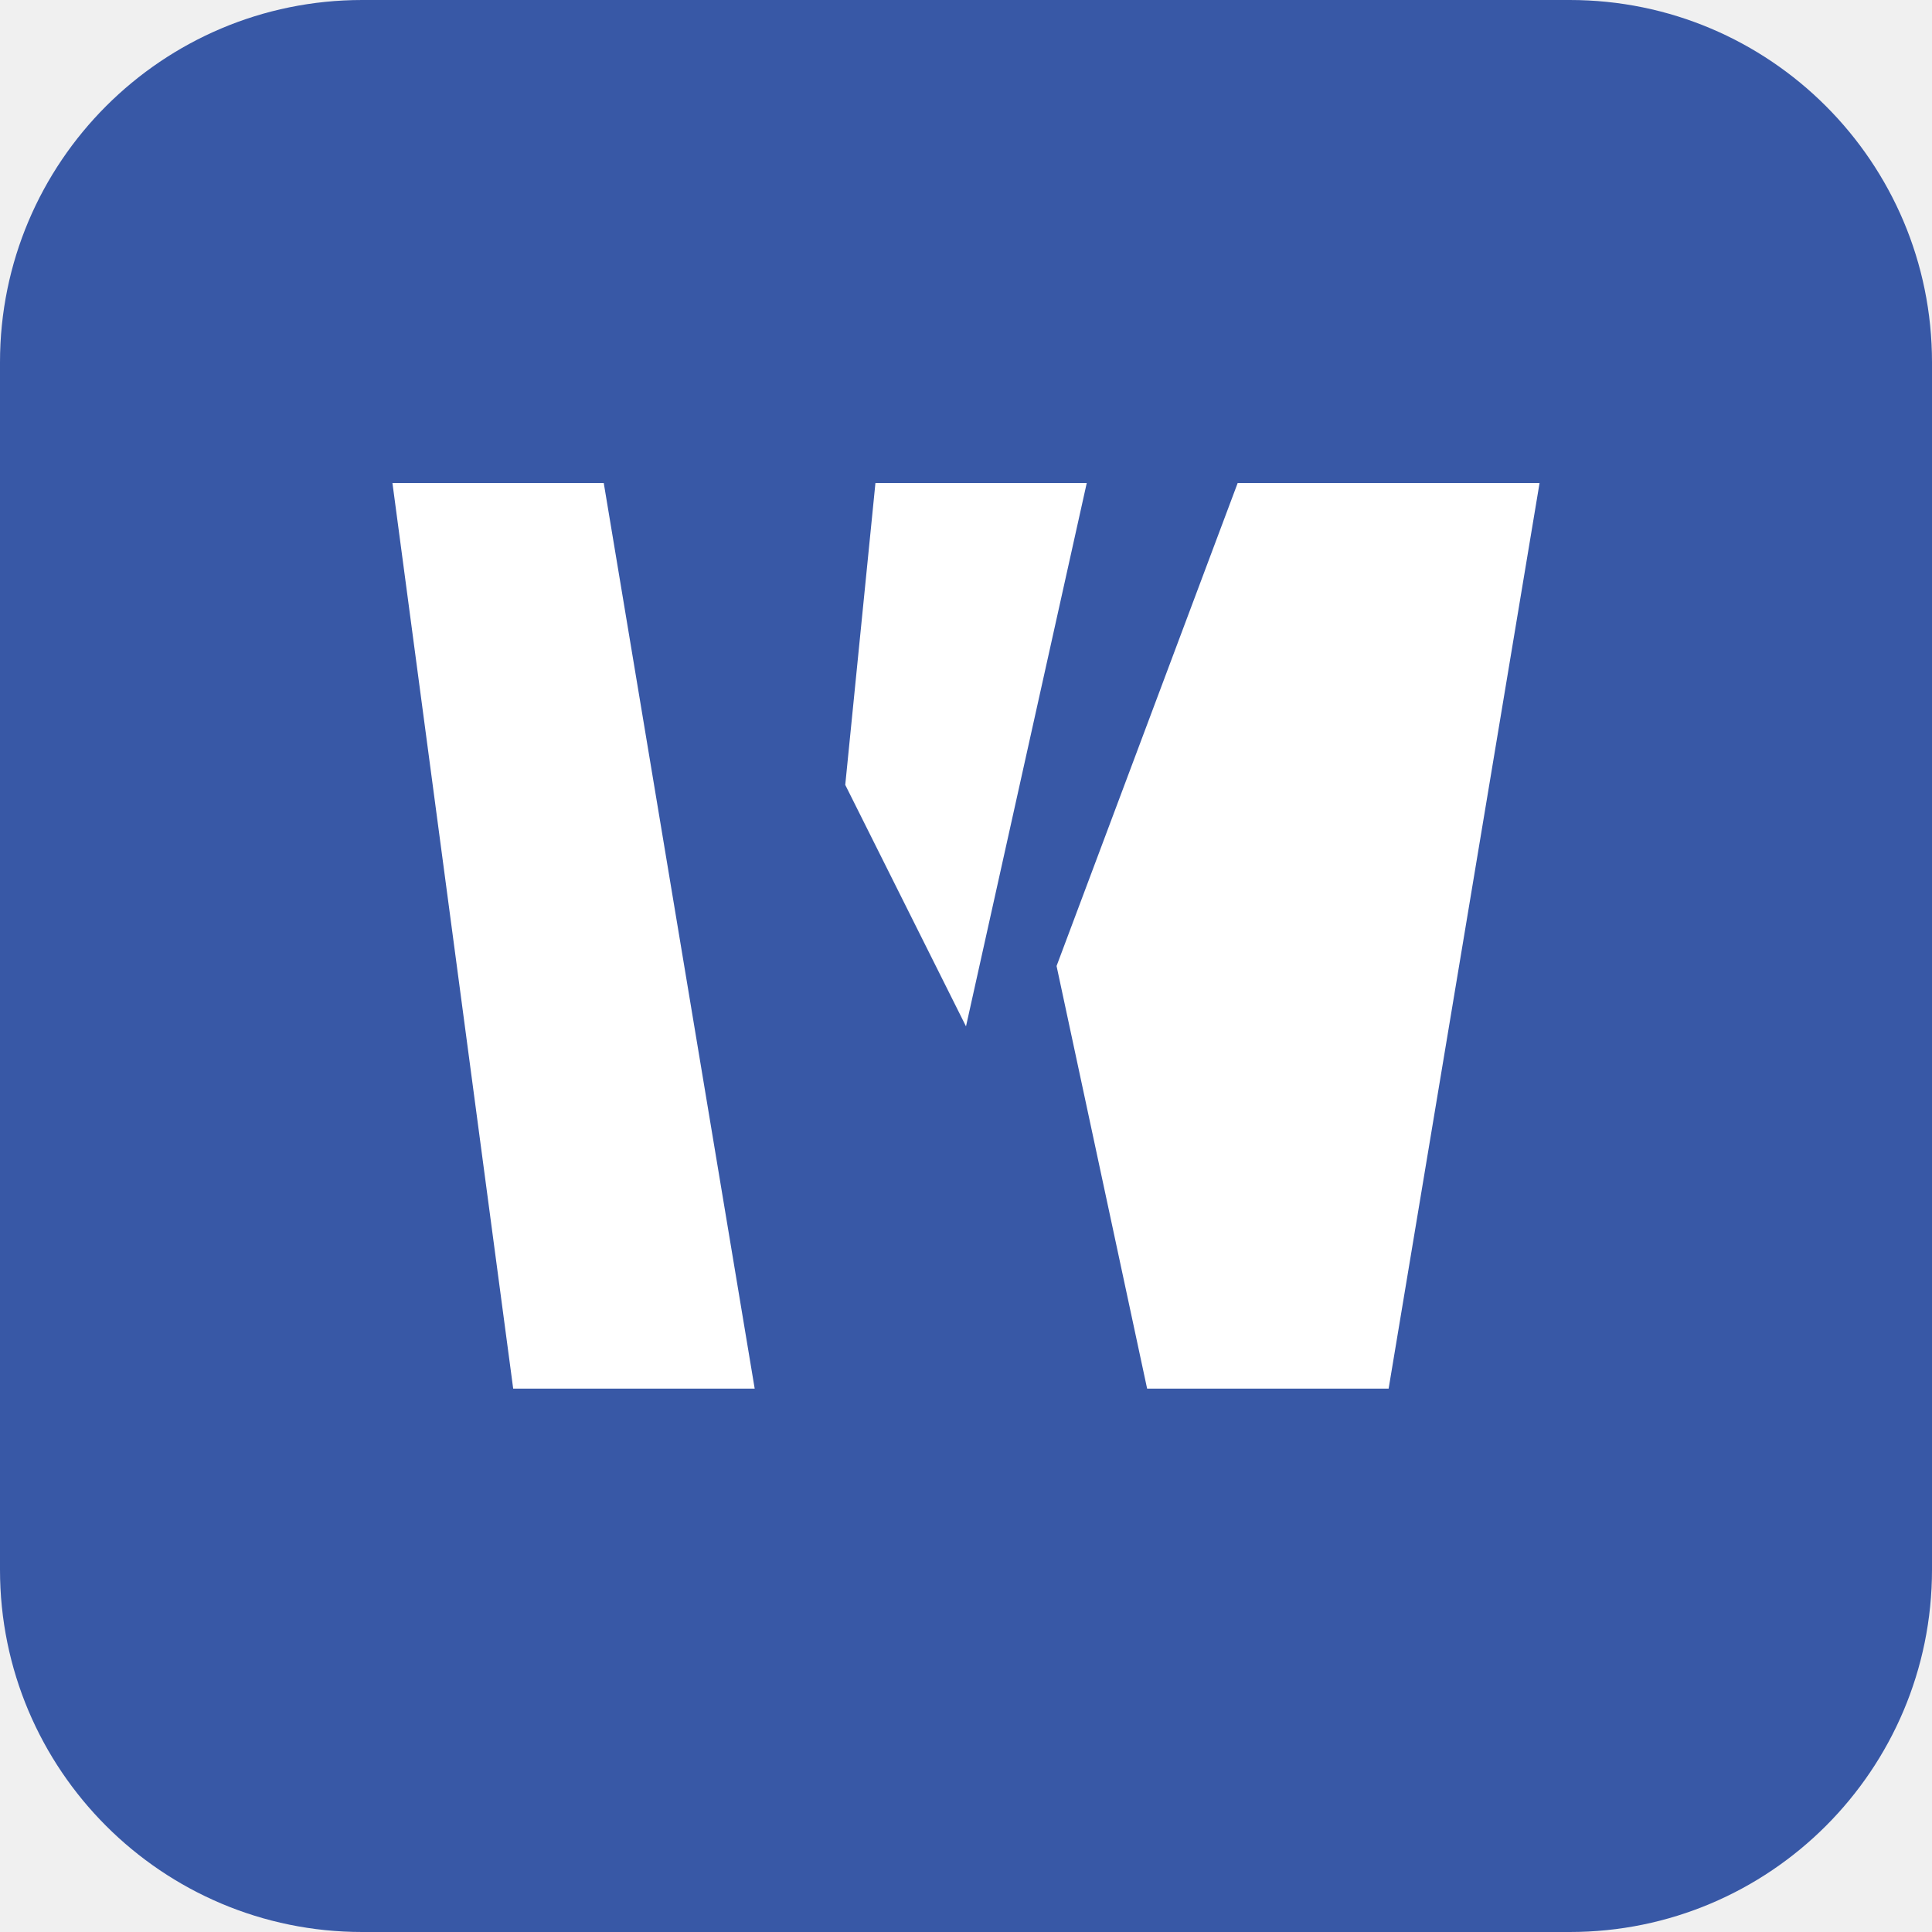
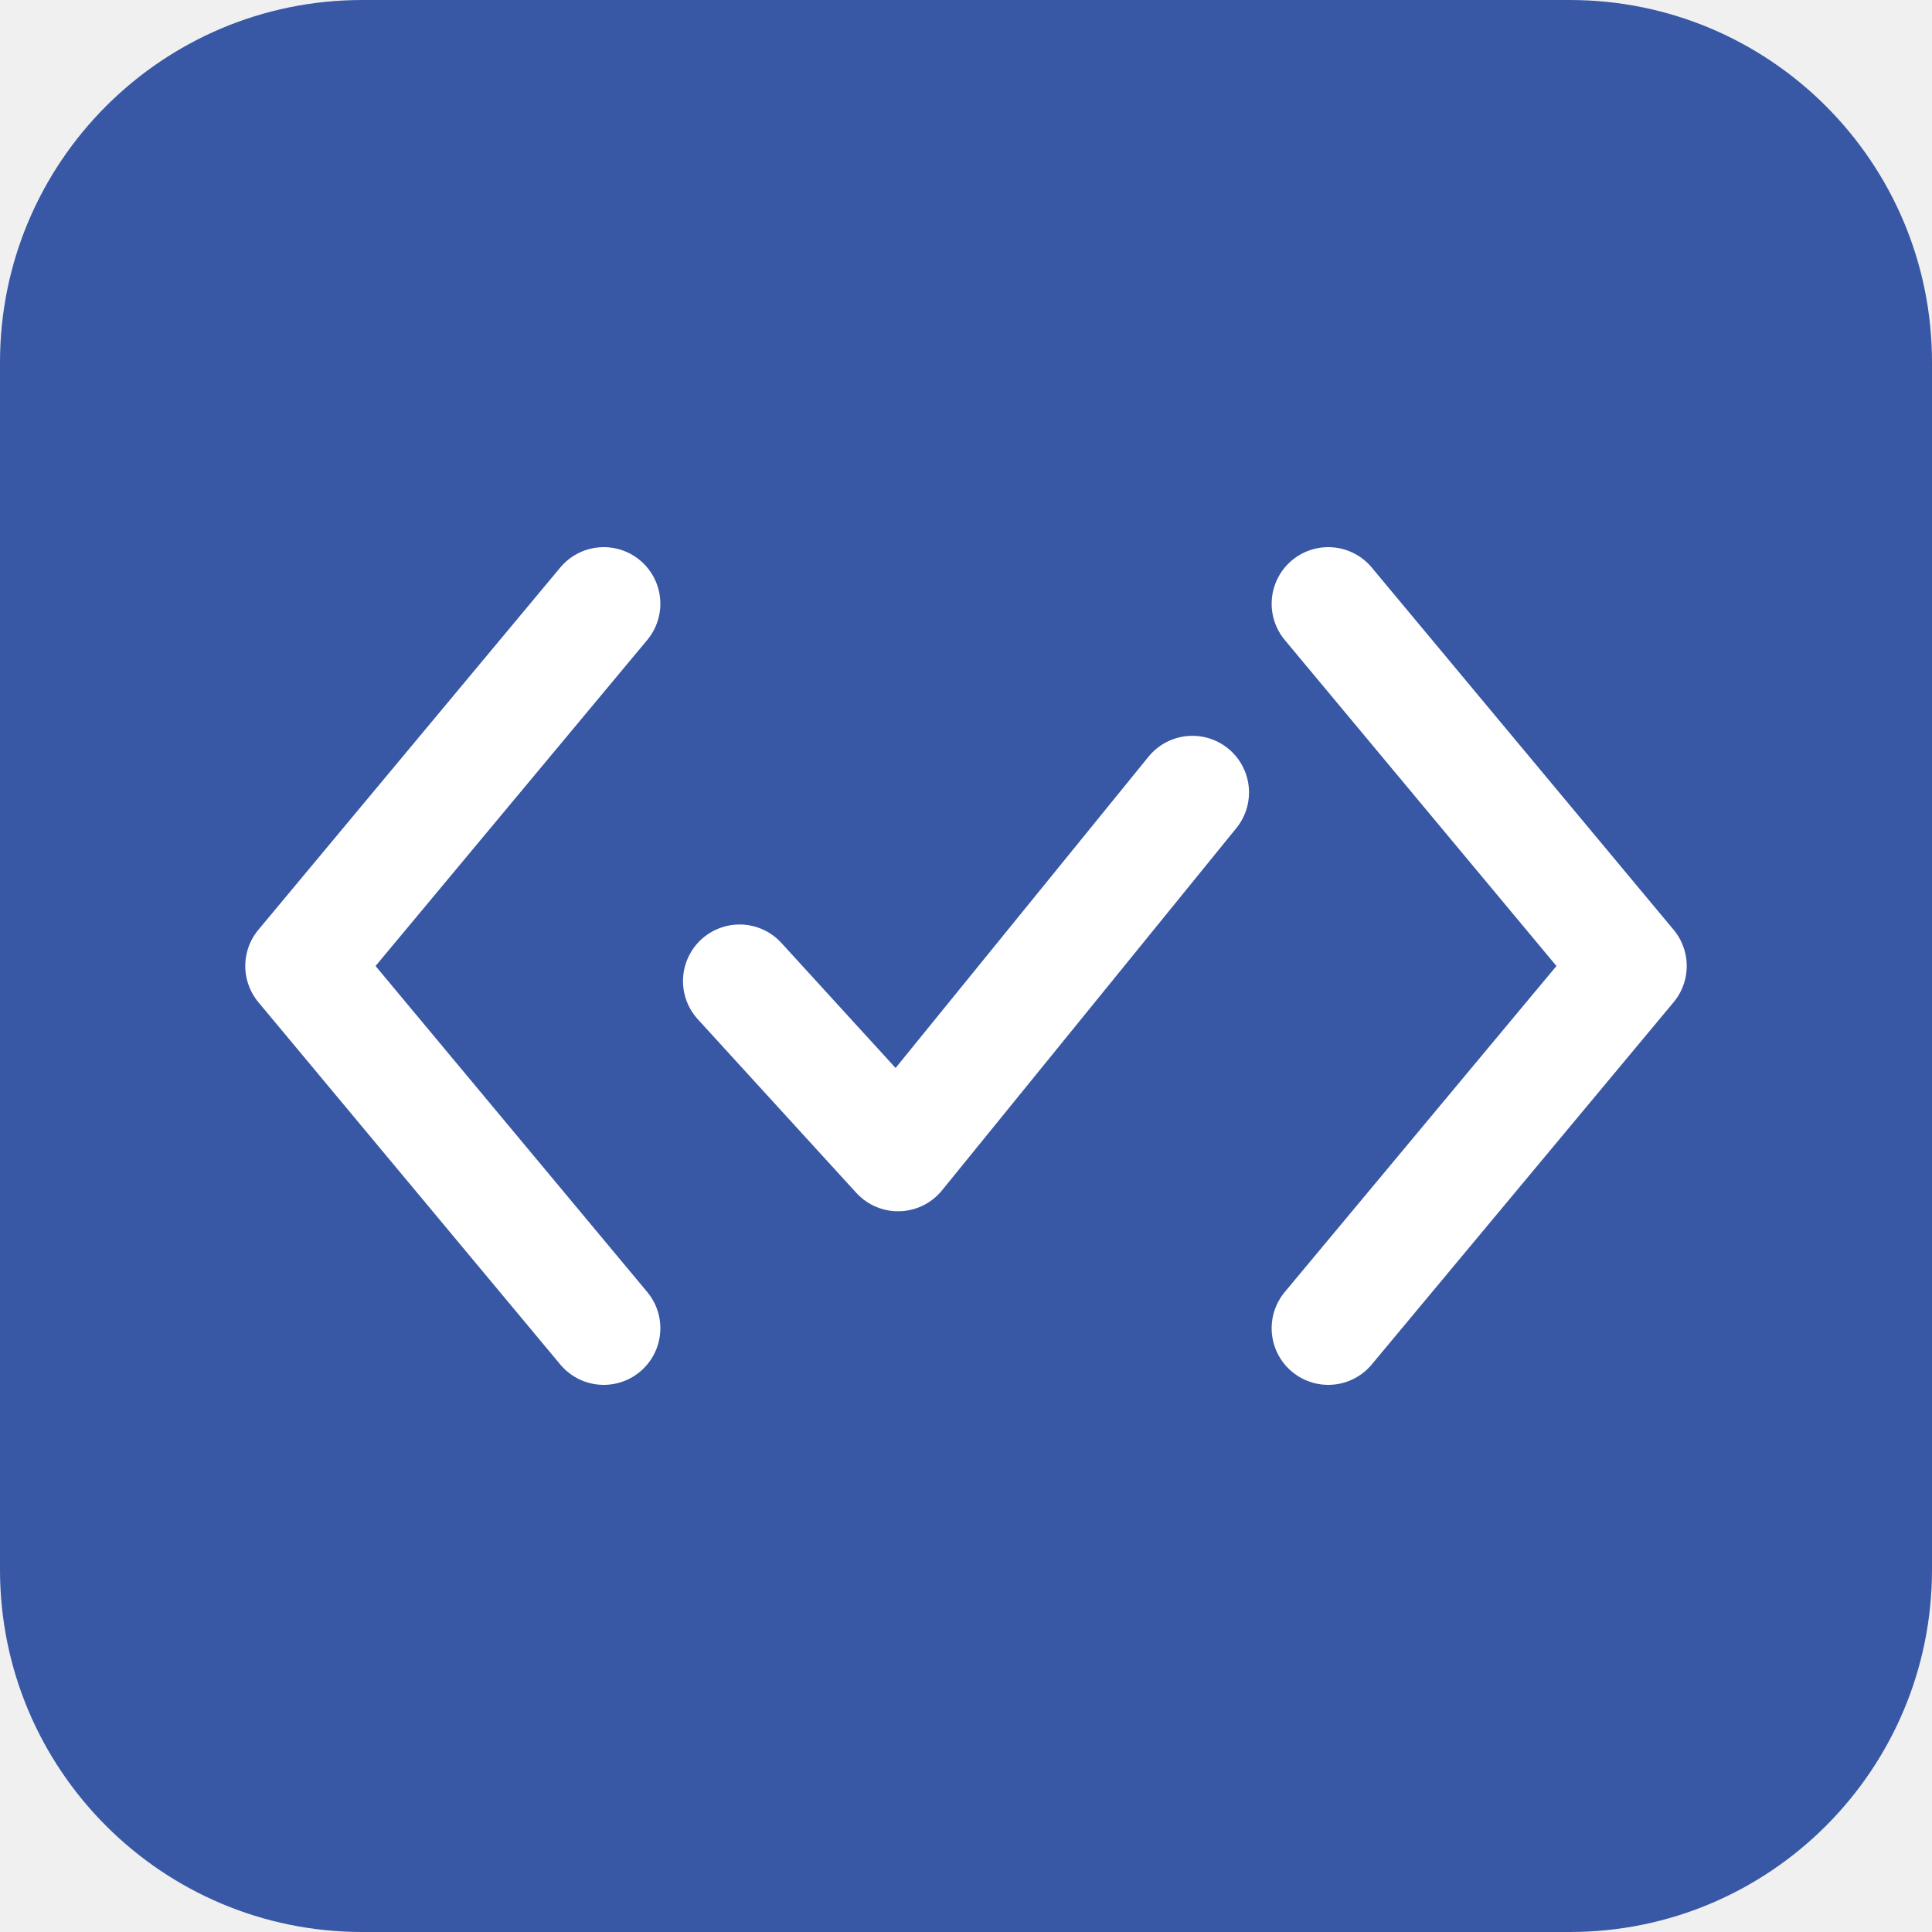
- <svg xmlns="http://www.w3.org/2000/svg" viewBox="0 0 64 64" role="img" aria-labelledby="title">
-   <rect width="64" height="64" rx="12" fill="#3858a6" />
-   <path fill="#fff" d="M13 16h7l5 30h-8zm16 0h7l-4 18-4-8zm12 0h10l-5 30h-8l-3-14z" />
+ <svg xmlns="http://www.w3.org/2000/svg" width="256" height="256" viewBox="0 0 256 256" fill="none">
+   <rect width="256" height="256" rx="48" fill="#3858A6" />
+   <path d="m80 80-40 48 40 48m96-96 40 48-40 48" stroke="#FFF" stroke-width="15" stroke-linecap="round" stroke-linejoin="round" />
+   <path d="m98 130 21 23 39-48" stroke="#FFF" stroke-width="15" stroke-linecap="round" stroke-linejoin="round" />
</svg>
